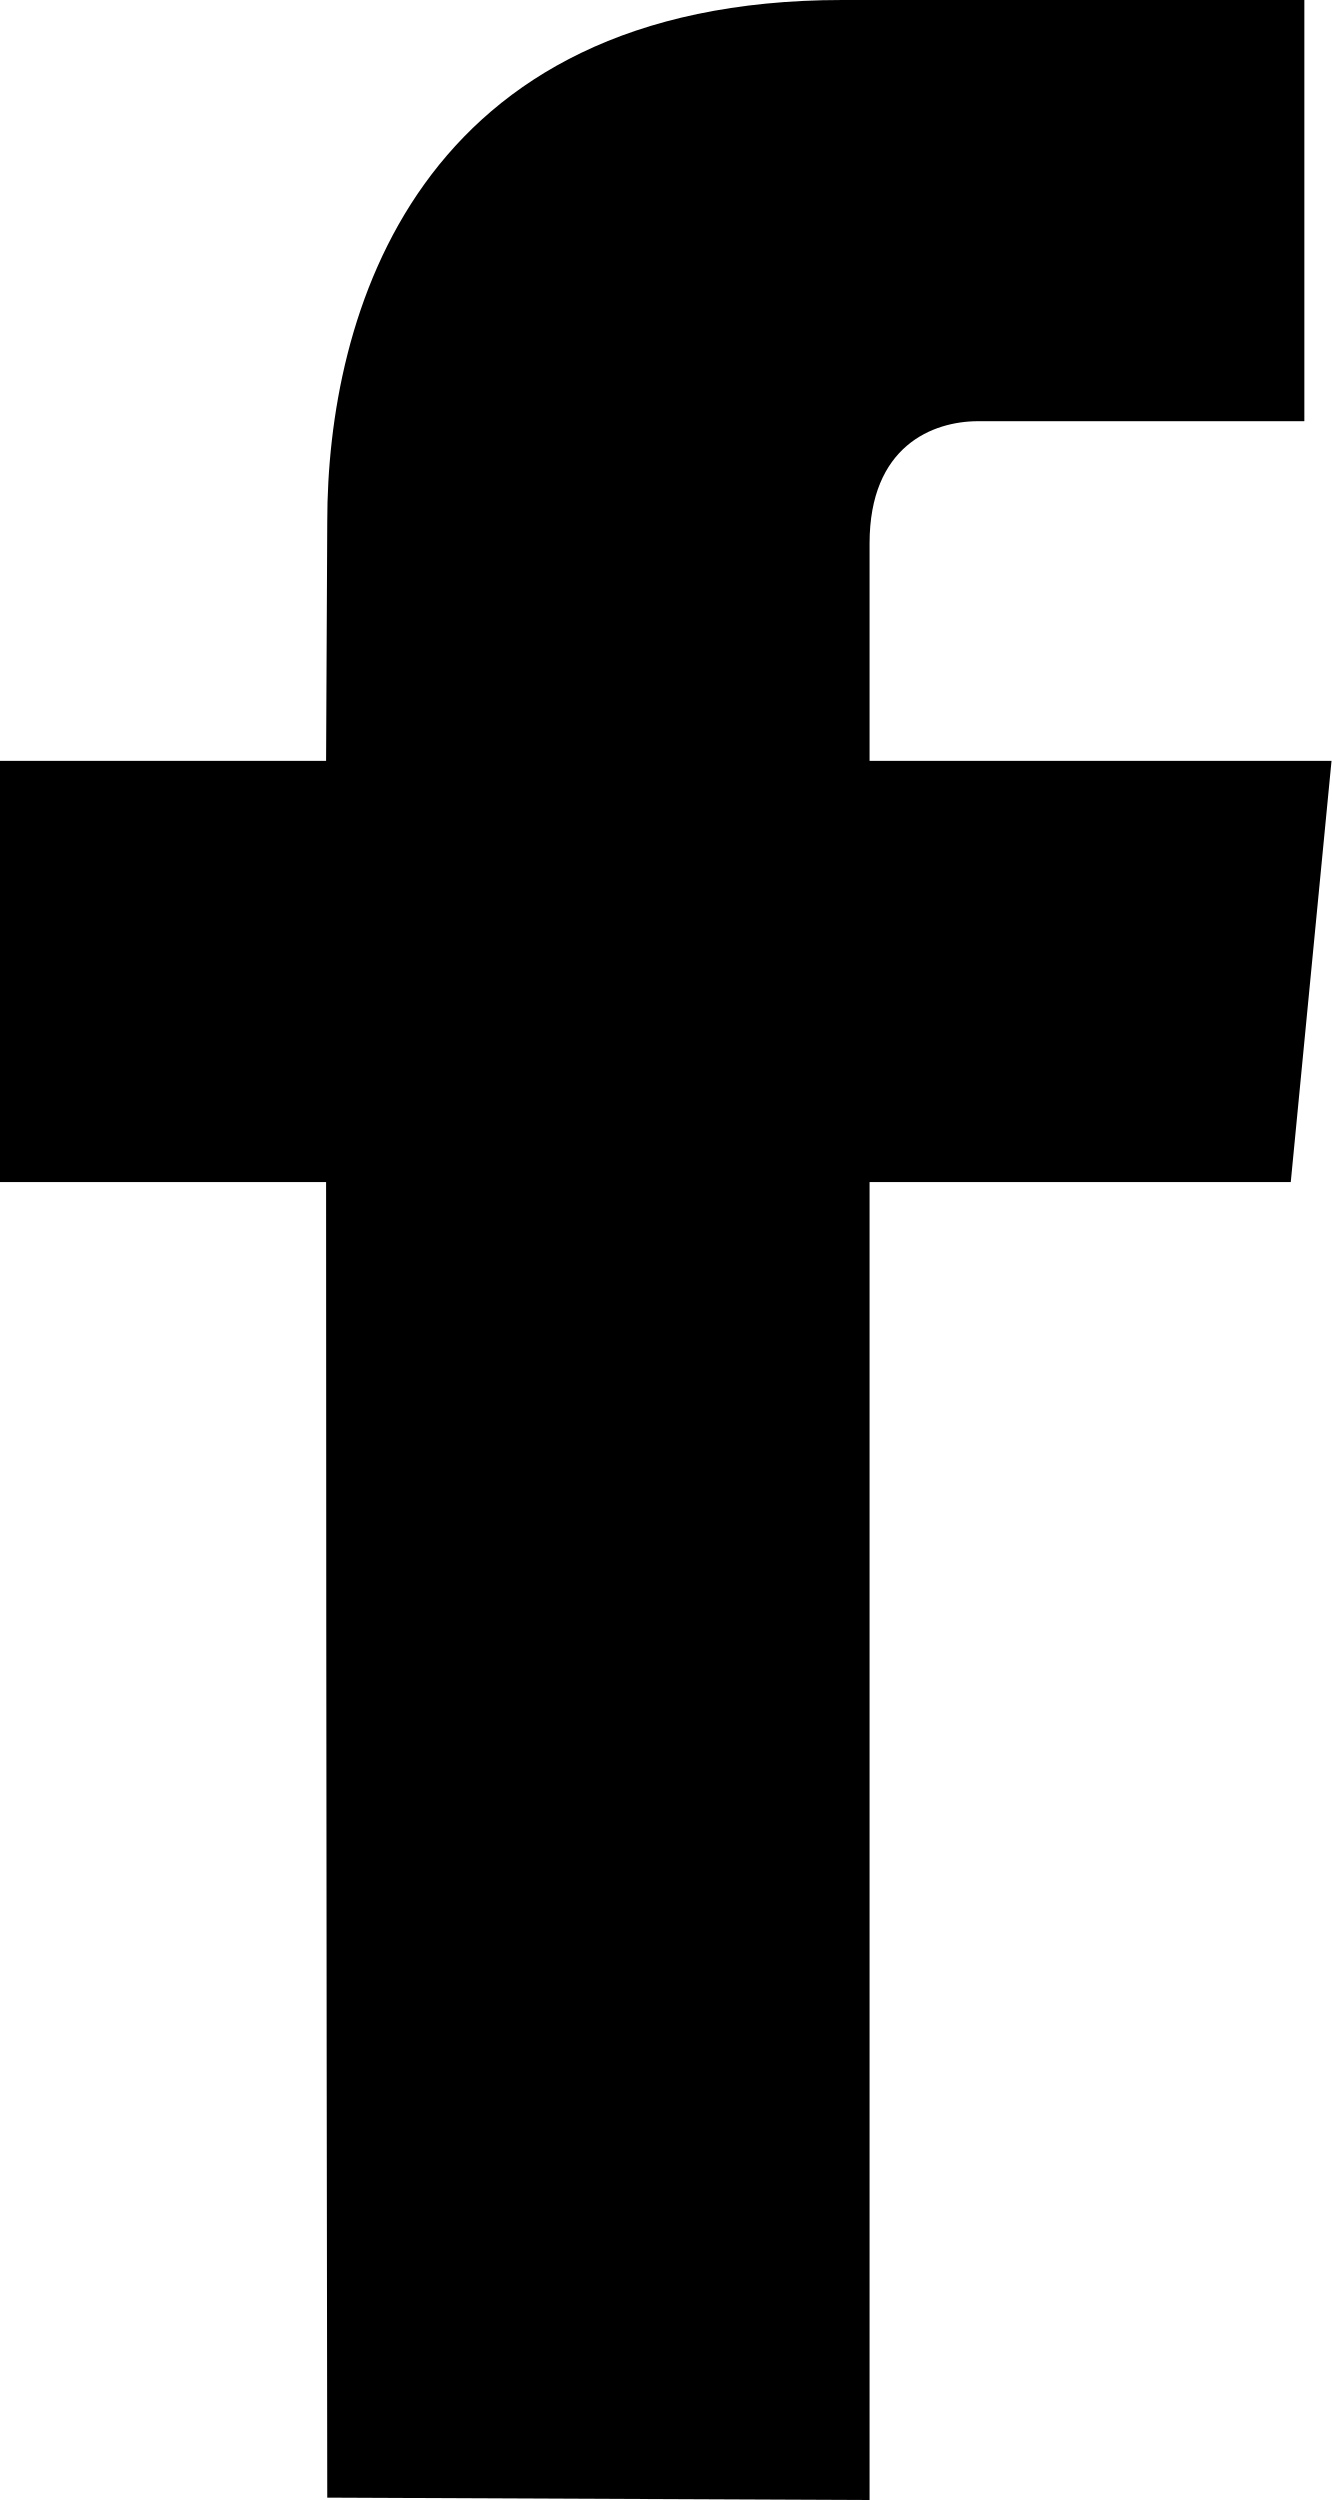
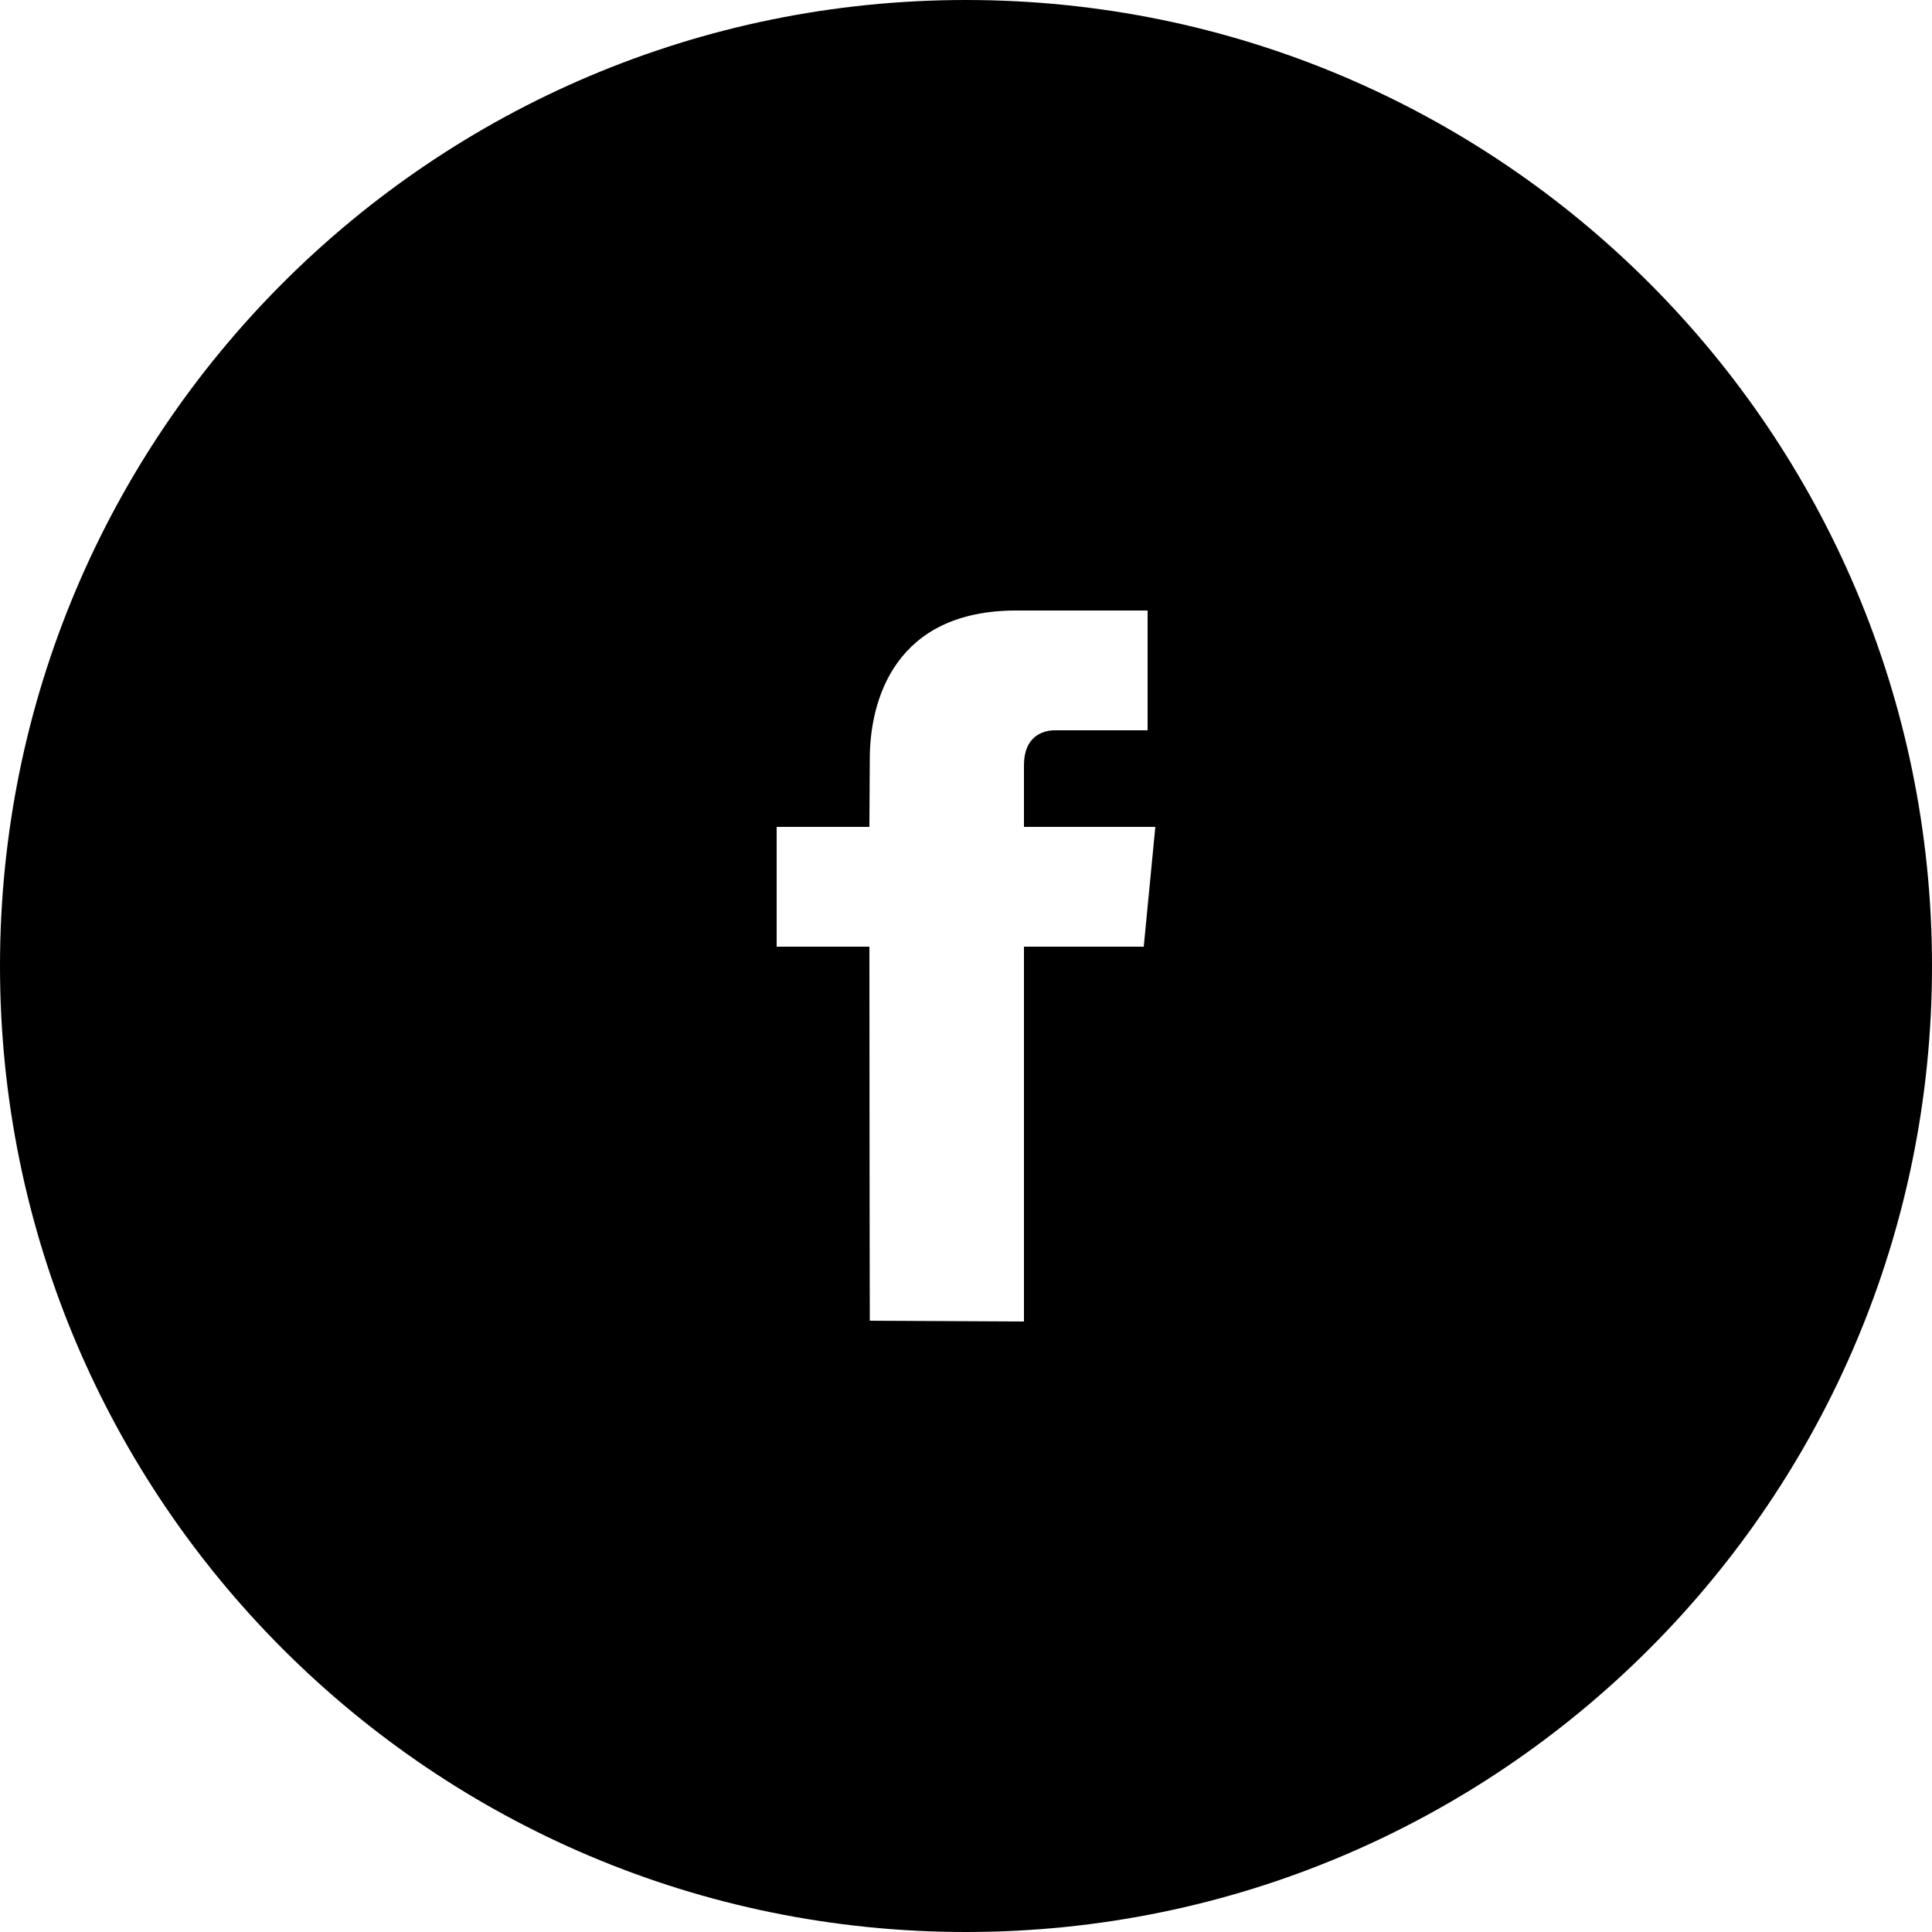
- <svg xmlns="http://www.w3.org/2000/svg" viewBox="0 0 98 184" preserveAspectRatio="xMidYMid meet" role="img" aria-labelledby="share-on-facebook" class="fb-icon">
-   <path d="M98,56H64V40c0-7.181,4.65-9,8-9H96V0H62C30.527,0,24.086,23.318,24.086,38.398L24,56H0V87H24c0,41.772.086,96.826.086,96.826L64,184V87H95Z" />
+ <svg xmlns="http://www.w3.org/2000/svg" viewBox="0 0 500 500" preserveAspectRatio="xMidYMid meet" role="img" aria-labelledby="brooklyn-public-library-logo">
+   <path class="st0" d="M250,0C111.9,0,0,111.9,0,250s111.9,250,250,250s250-111.9,250-250S388.1,0,250,0z M296,245h-31v97l-39.9-0.2  c0,0-0.1-55.1-0.1-96.8h-24v-31h24l0.1-17.6c0-15.1,6.4-38.4,37.9-38.4h34v31h-24c-3.4,0-8,1.8-8,9v16h34L296,245z" />
</svg>
